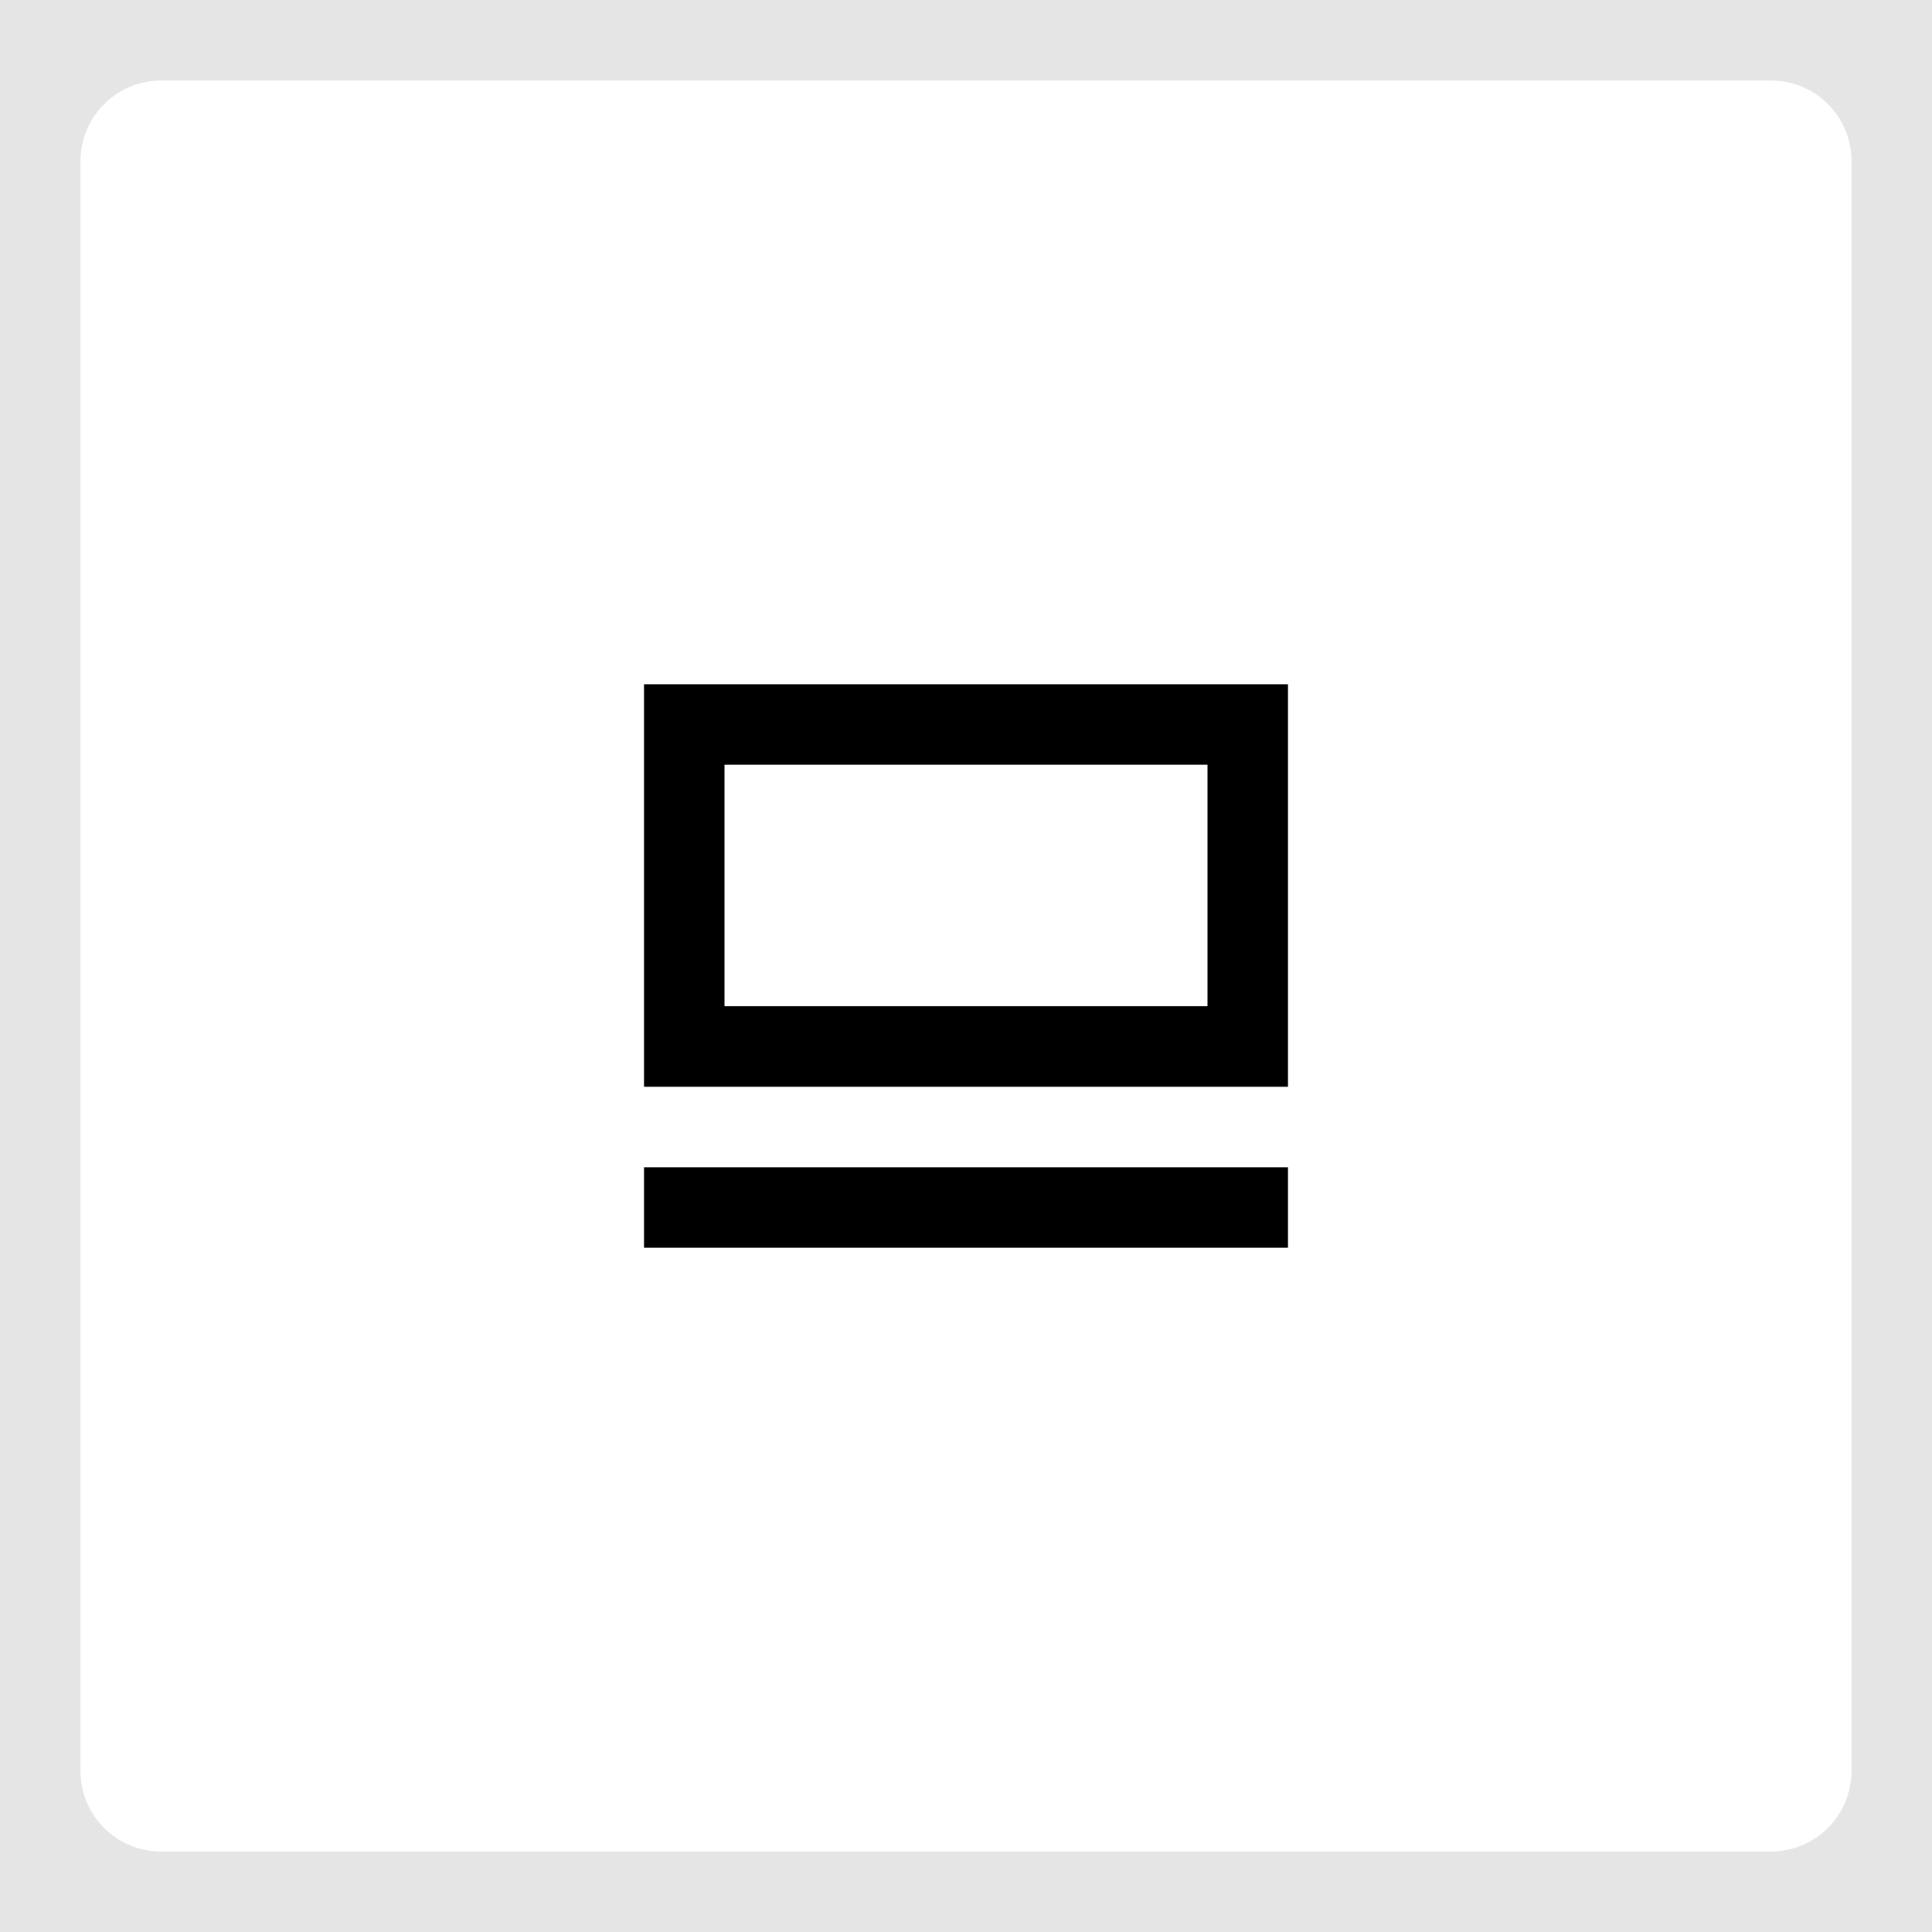
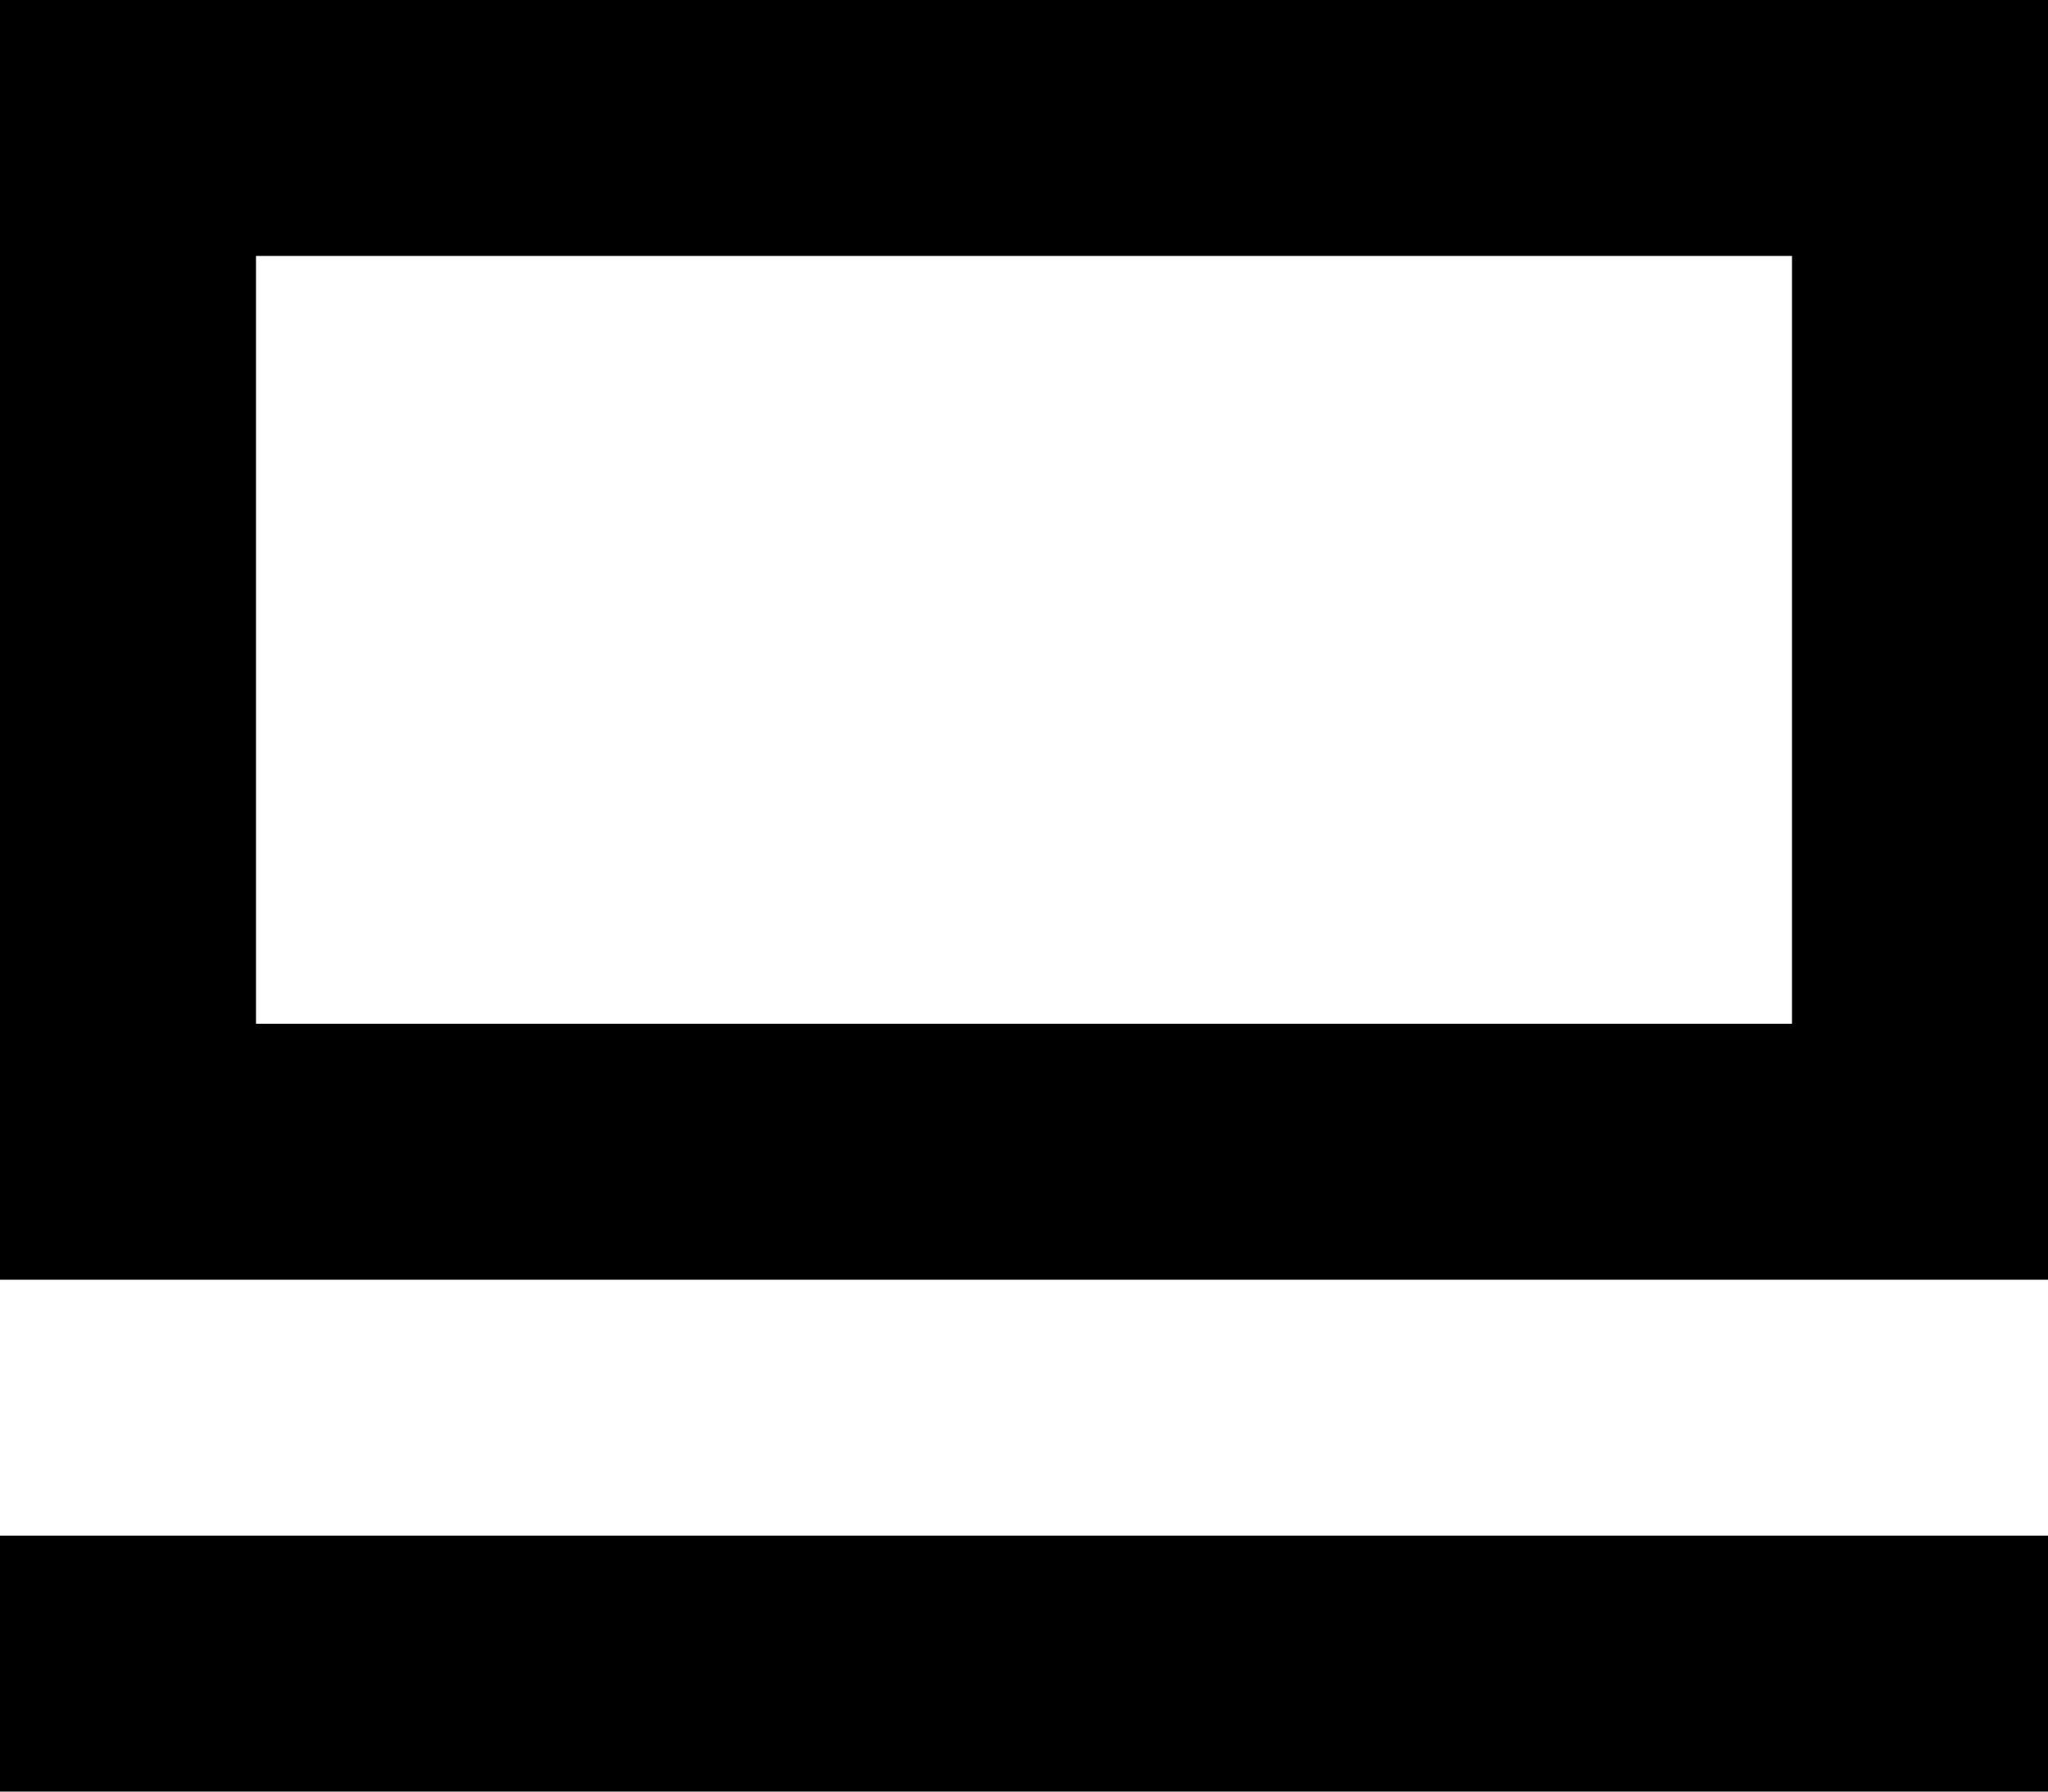
- <svg xmlns="http://www.w3.org/2000/svg" width="48" height="48" fill="none">
-   <path d="M32 29H16v2h16v-2ZM30 19v6H18v-6h12Zm2-2H16v10h16V17Z" fill="#000" />
-   <path d="M4 2h40v-4H4v4Zm42 2v40h4V4h-4Zm-2 42H4v4h40v-4ZM2 44V4h-4v40h4Zm2 2a2 2 0 0 1-2-2h-4a6 6 0 0 0 6 6v-4Zm42-2a2 2 0 0 1-2 2v4a6 6 0 0 0 6-6h-4ZM44 2a2 2 0 0 1 2 2h4a6 6 0 0 0-6-6v4ZM4-2a6 6 0 0 0-6 6h4c0-1.1.9-2 2-2v-4Z" fill="#E5E5E5" />
+ <svg xmlns="http://www.w3.org/2000/svg" width="16" height="14" viewBox="0 0 16 14" fill="none">
+   <path d="M16 12H0V14H16V12Z" fill="black" />
+   <path d="M14 2V8H2V2H14ZM16 0H0V10H16V0Z" fill="black" />
</svg>
